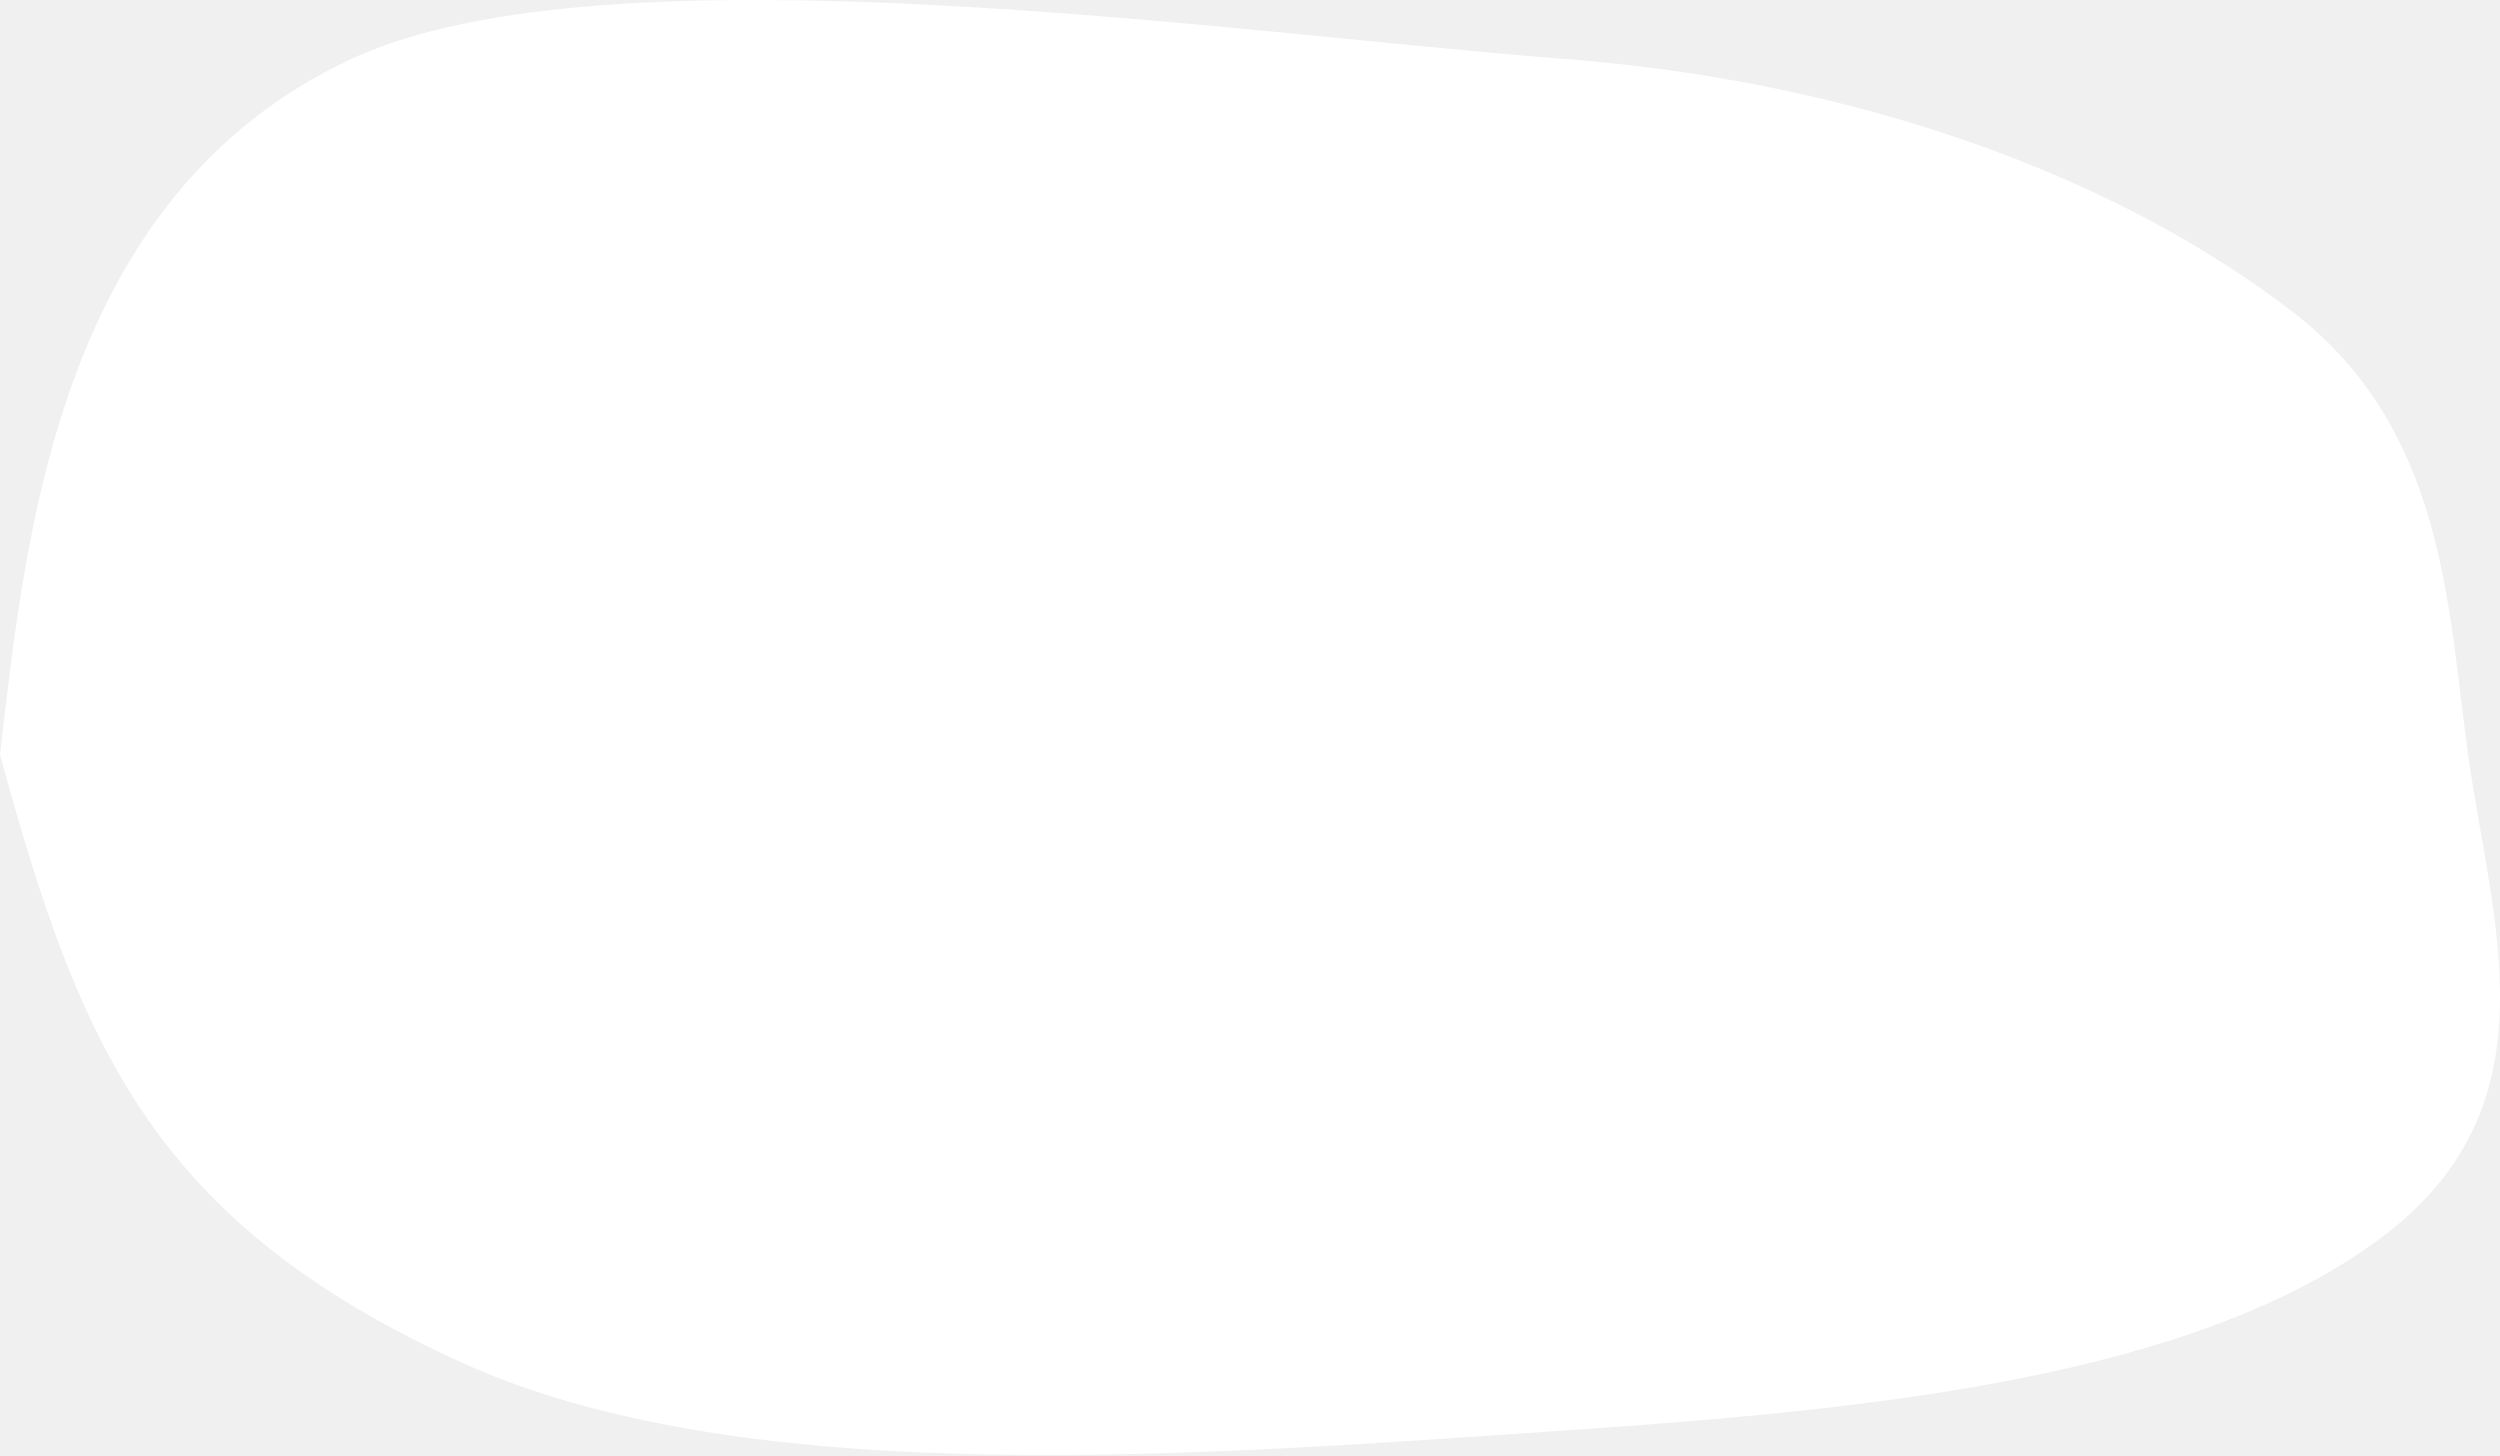
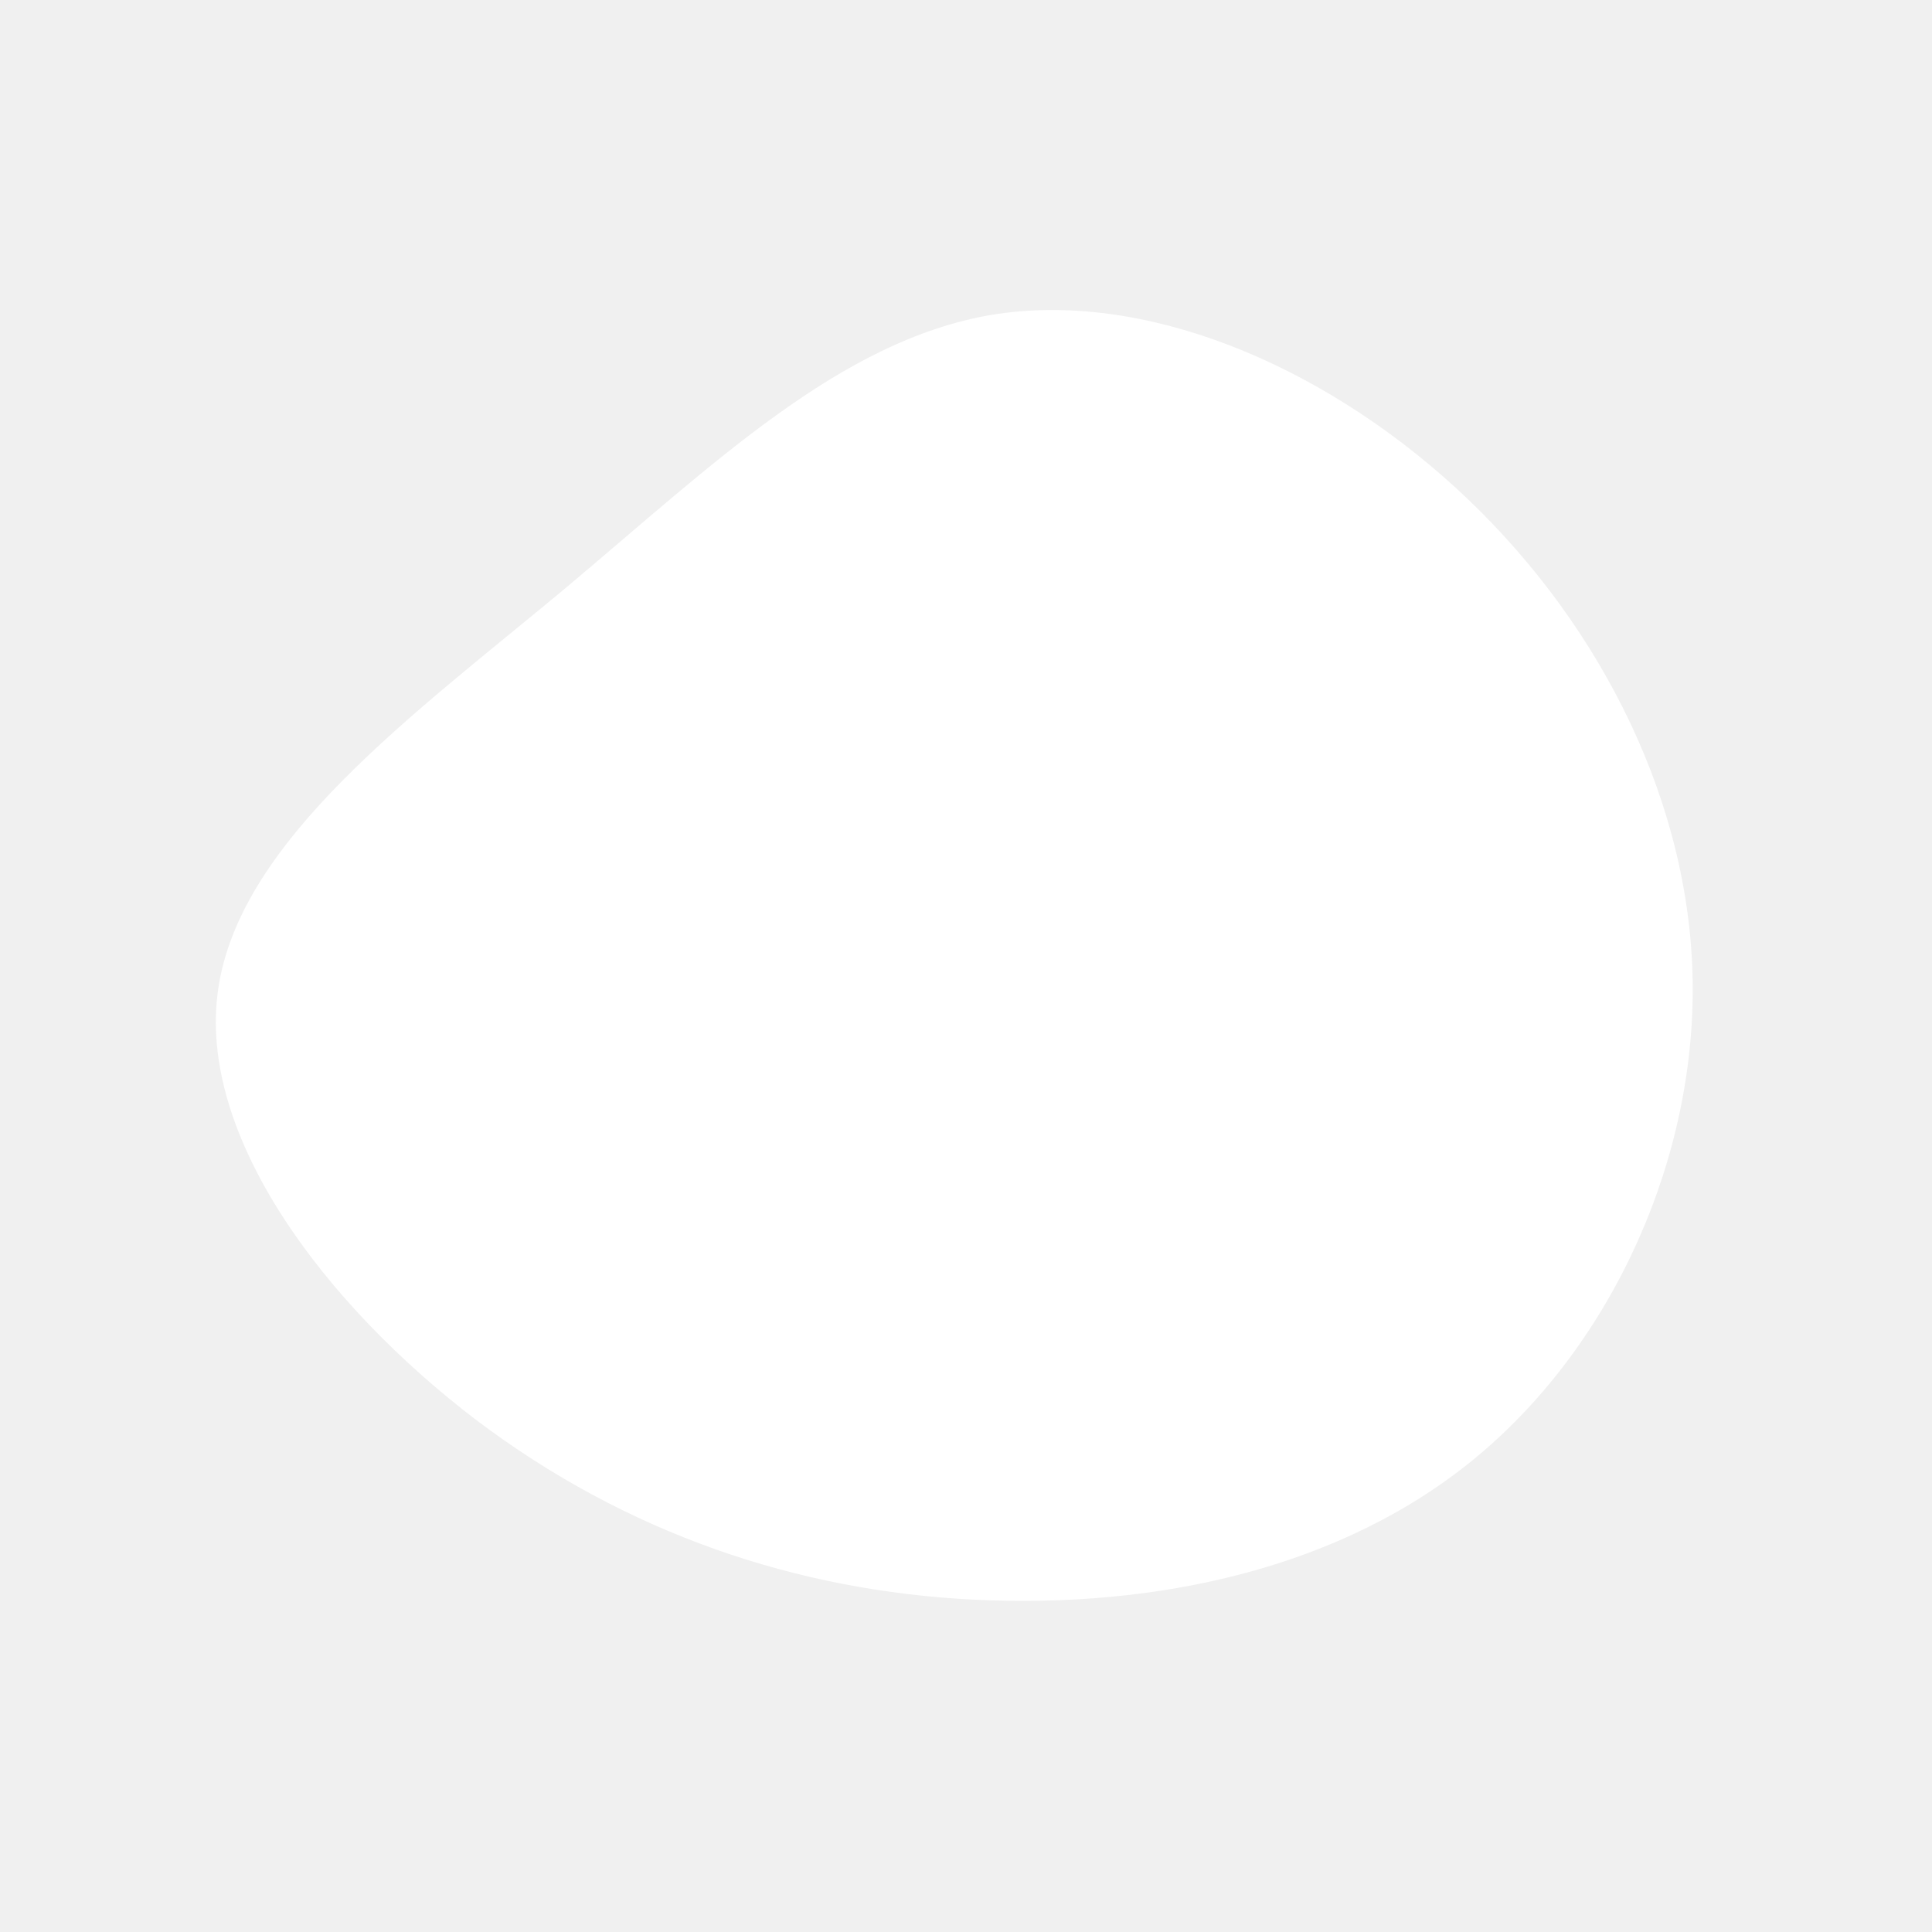
- <svg xmlns="http://www.w3.org/2000/svg" width="189" height="110" viewBox="0 0 189 110" fill="none">
-   <path fill-rule="evenodd" clip-rule="evenodd" d="M118.2 4.451C140.187 6.124 159.82 13.189 173.318 23.571C184.88 32.464 185.029 45.882 186.589 57.054C188.359 69.733 193.394 83.58 180.034 93.561C165.727 104.25 141.122 106.588 118.2 108.148C91.204 109.985 56.626 112.829 35.052 103.074C11.54 92.443 6 79 0 57.054C1.938 40.416 4.398 14.777 26.58 4.451C45.939 -4.56 93.749 2.592 118.2 4.451Z" fill="white" />
+ <svg xmlns="http://www.w3.org/2000/svg" viewBox="0 0 200 200" preserveAspectRatio="none">
+   <path fill="#ffffff" d="M50.7,-49.5C64.8,-36.6,74.6,-18.3,75.2,0.6C75.8,19.5,67.1,38.9,53,50.7C38.9,62.5,19.5,66.5,0.9,65.6C-17.6,64.7,-35.2,58.7,-50.7,47C-66.2,35.2,-79.7,17.6,-77.4,2.3C-75.1,-13.1,-57.1,-26.1,-41.6,-39C-26.1,-52,-13.1,-64.7,2.6,-67.4C18.3,-70,36.6,-62.4,50.7,-49.5Z" transform="translate(100 100)">
+     <animate attributeType="XML" attributeName="d" dur="8s" repeatCount="indefinite" values="                     M50.7,-49.5C64.8,-36.6,74.6,-18.3,75.2,0.6C75.8,19.5,67.1,38.9,53,50.7C38.9,62.5,19.5,66.5,0.9,65.6C-17.6,64.7,-35.2,58.7,-50.7,47C-66.2,35.2,-79.7,17.6,-77.4,2.3C-75.1,-13.1,-57.1,-26.1,-41.6,-39C-26.1,-52,-13.1,-64.7,2.6,-67.4C18.3,-70,36.6,-62.4,50.7,-49.5Z;                     M48.3,-44.1C61.3,-35.2,69.9,-17.6,71.9,2C73.9,21.6,69.3,43.2,56.3,57.1C43.2,70.9,21.6,77.1,0.8,76.3C-19.9,75.4,-39.8,67.6,-52.7,53.7C-65.7,39.8,-71.8,19.9,-70,1.7C-68.3,-16.4,-58.8,-32.8,-45.8,-41.8C-32.8,-50.7,-16.4,-52.2,0.6,-52.8C17.6,-53.4,35.2,-53.1,48.3,-44.1Z;                     M43.3,-39.6C56.9,-29.7,69.2,-14.9,70,0.8C70.8,16.4,60,32.8,46.4,41.6C32.8,50.5,16.4,51.8,-0.5,52.3C-17.4,52.8,-34.9,52.6,-51,43.7C-67.1,34.9,-81.8,17.4,-82.6,-0.8C-83.4,-18.9,-70.1,-37.9,-54,-47.7C-37.9,-57.6,-18.9,-58.4,-2,-56.4C14.9,-54.4,29.7,-49.5,43.3,-39.6Z;                     M43.9,-39.4C60.1,-27.7,78.6,-13.9,82.4,3.8C86.2,21.4,75.2,42.8,59,56.9C42.8,71,21.4,77.8,1.6,76.2C-18.2,74.6,-36.4,64.6,-50.8,50.5C-65.1,36.4,-75.7,18.2,-74.4,1.3C-73.1,-15.6,-59.9,-31.2,-45.6,-42.8C-31.2,-54.5,-15.6,-62.2,-0.9,-61.3C13.9,-60.5,27.7,-51,43.9,-39.4Z;                     M50.7,-49.5C64.8,-36.6,74.6,-18.3,75.2,0.6C75.8,19.5,67.1,38.9,53,50.7C38.9,62.5,19.5,66.5,0.9,65.6C-17.6,64.7,-35.2,58.7,-50.7,47C-66.2,35.2,-79.7,17.6,-77.4,2.3C-75.1,-13.1,-57.1,-26.1,-41.6,-39C-26.1,-52,-13.1,-64.7,2.6,-67.4C18.3,-70,36.6,-62.4,50.7,-49.5Z                     " />
+   </path>
</svg>
